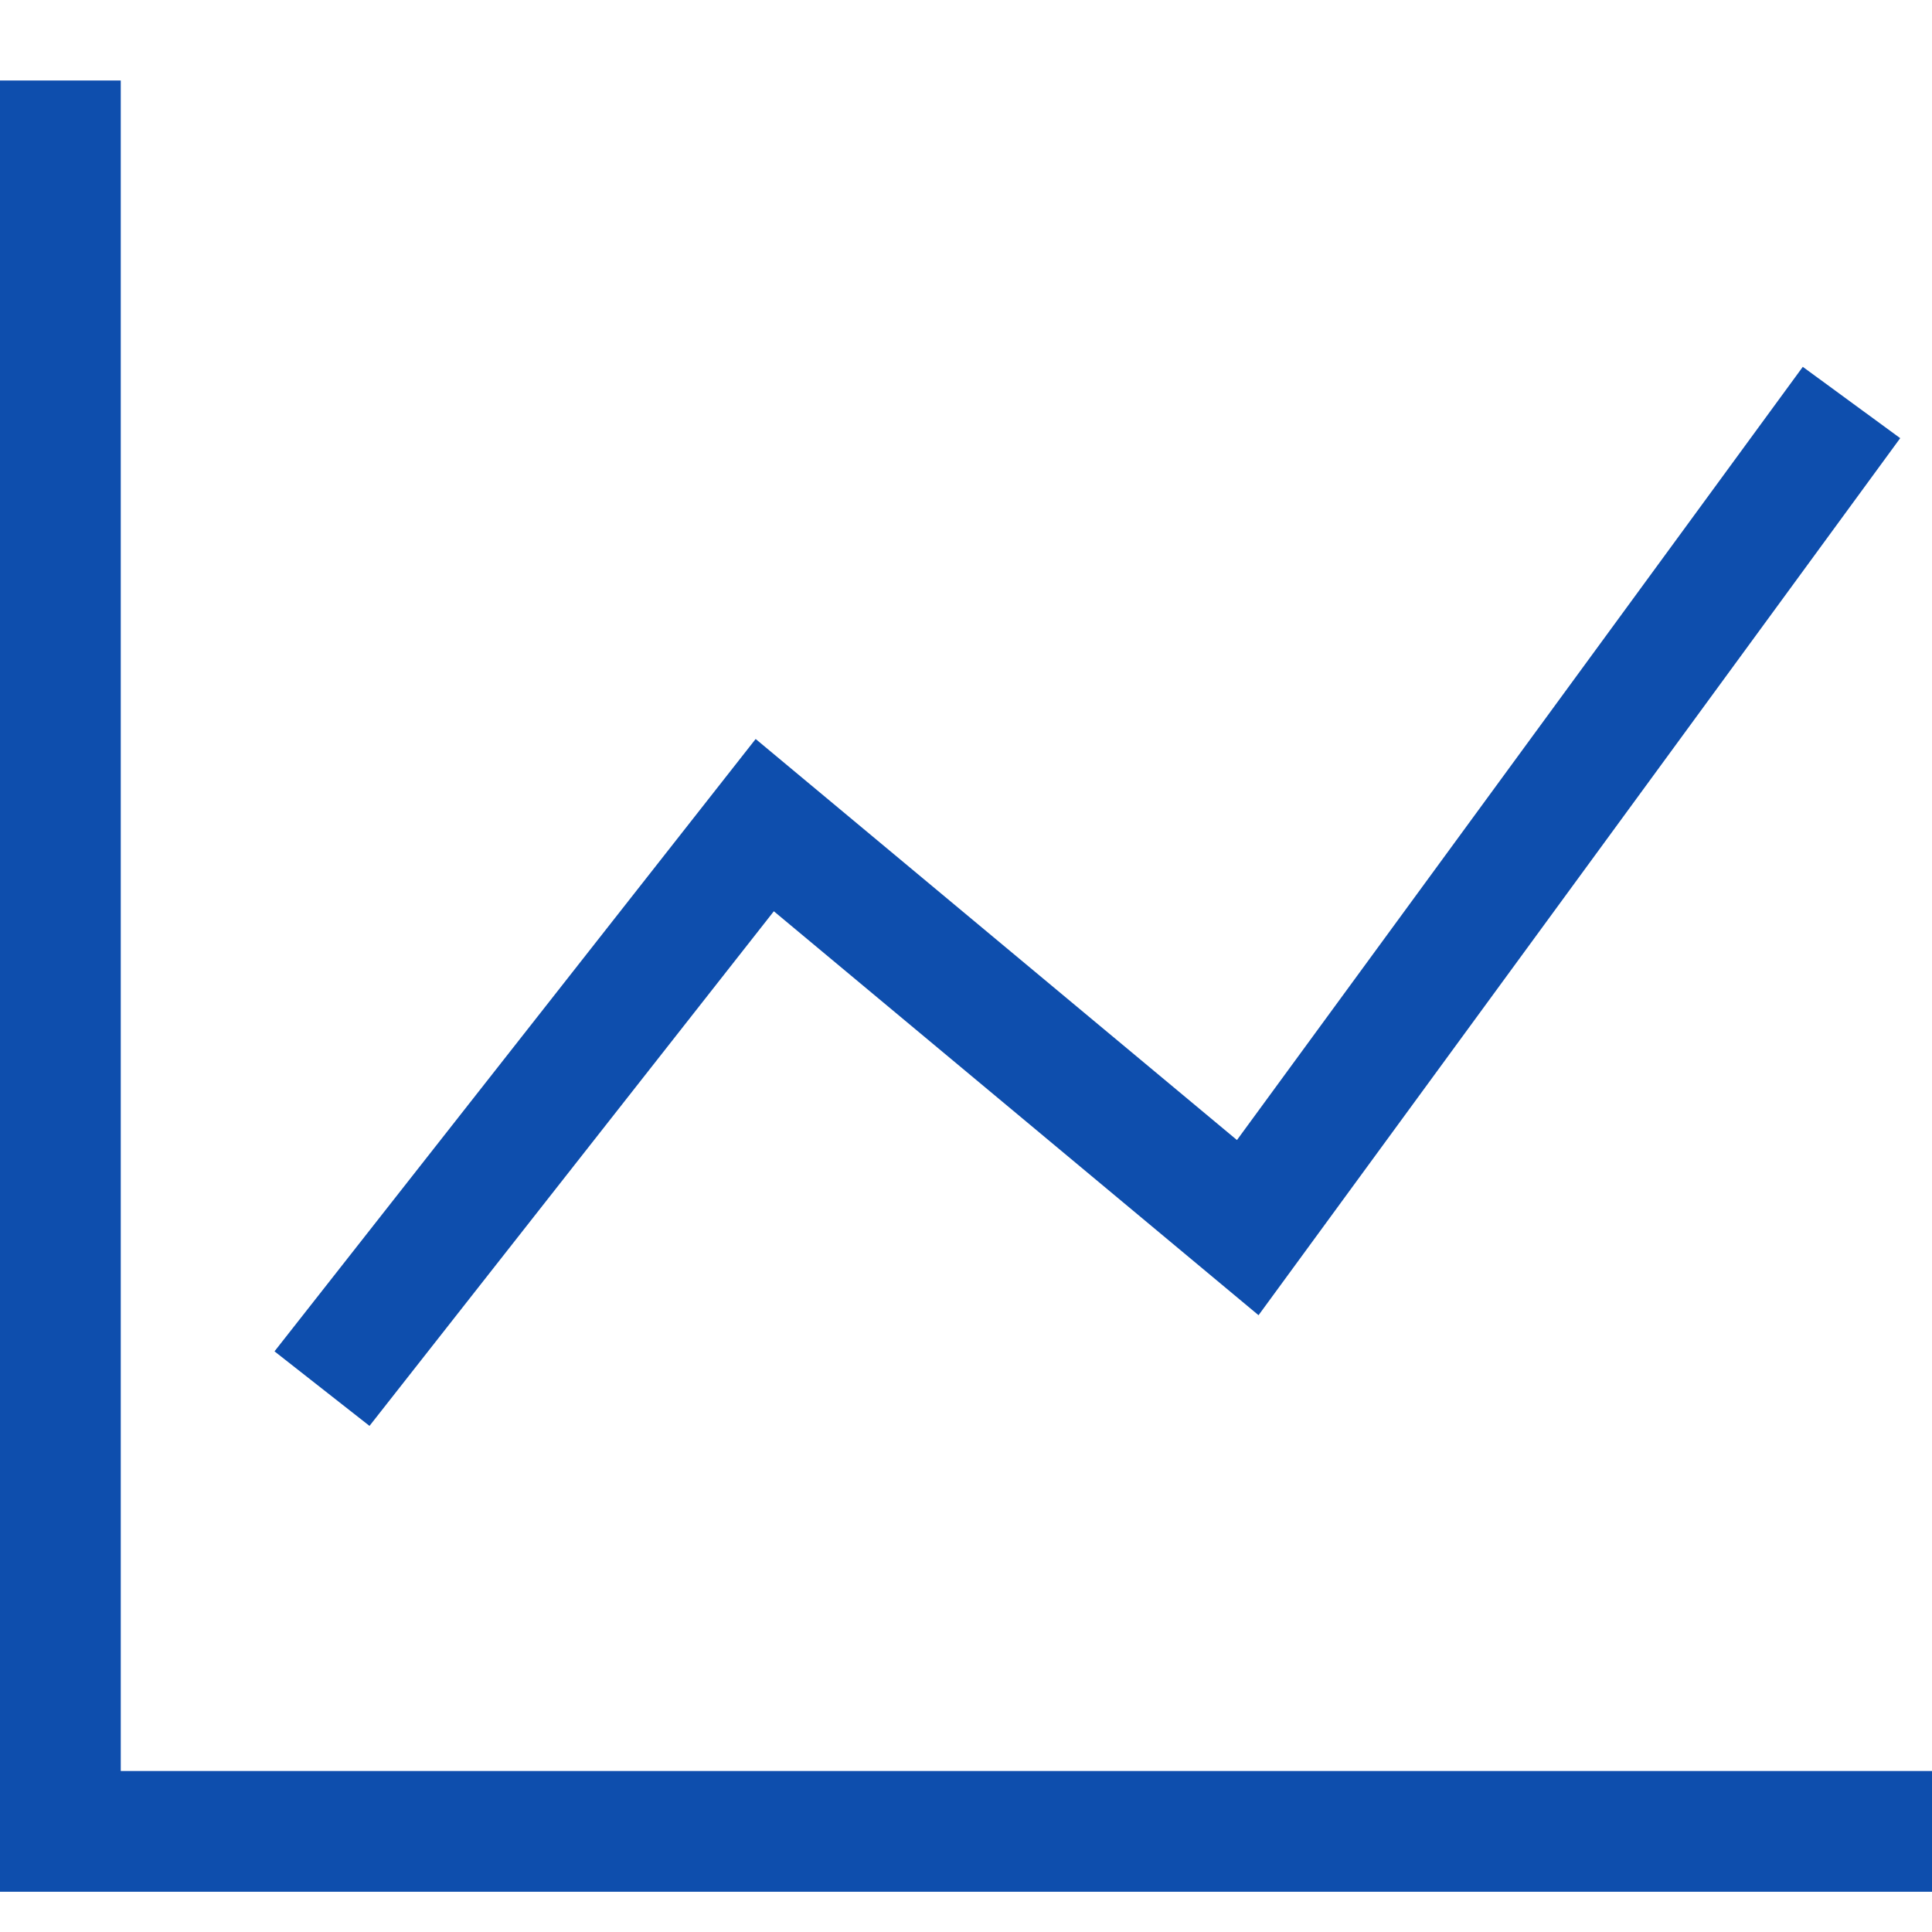
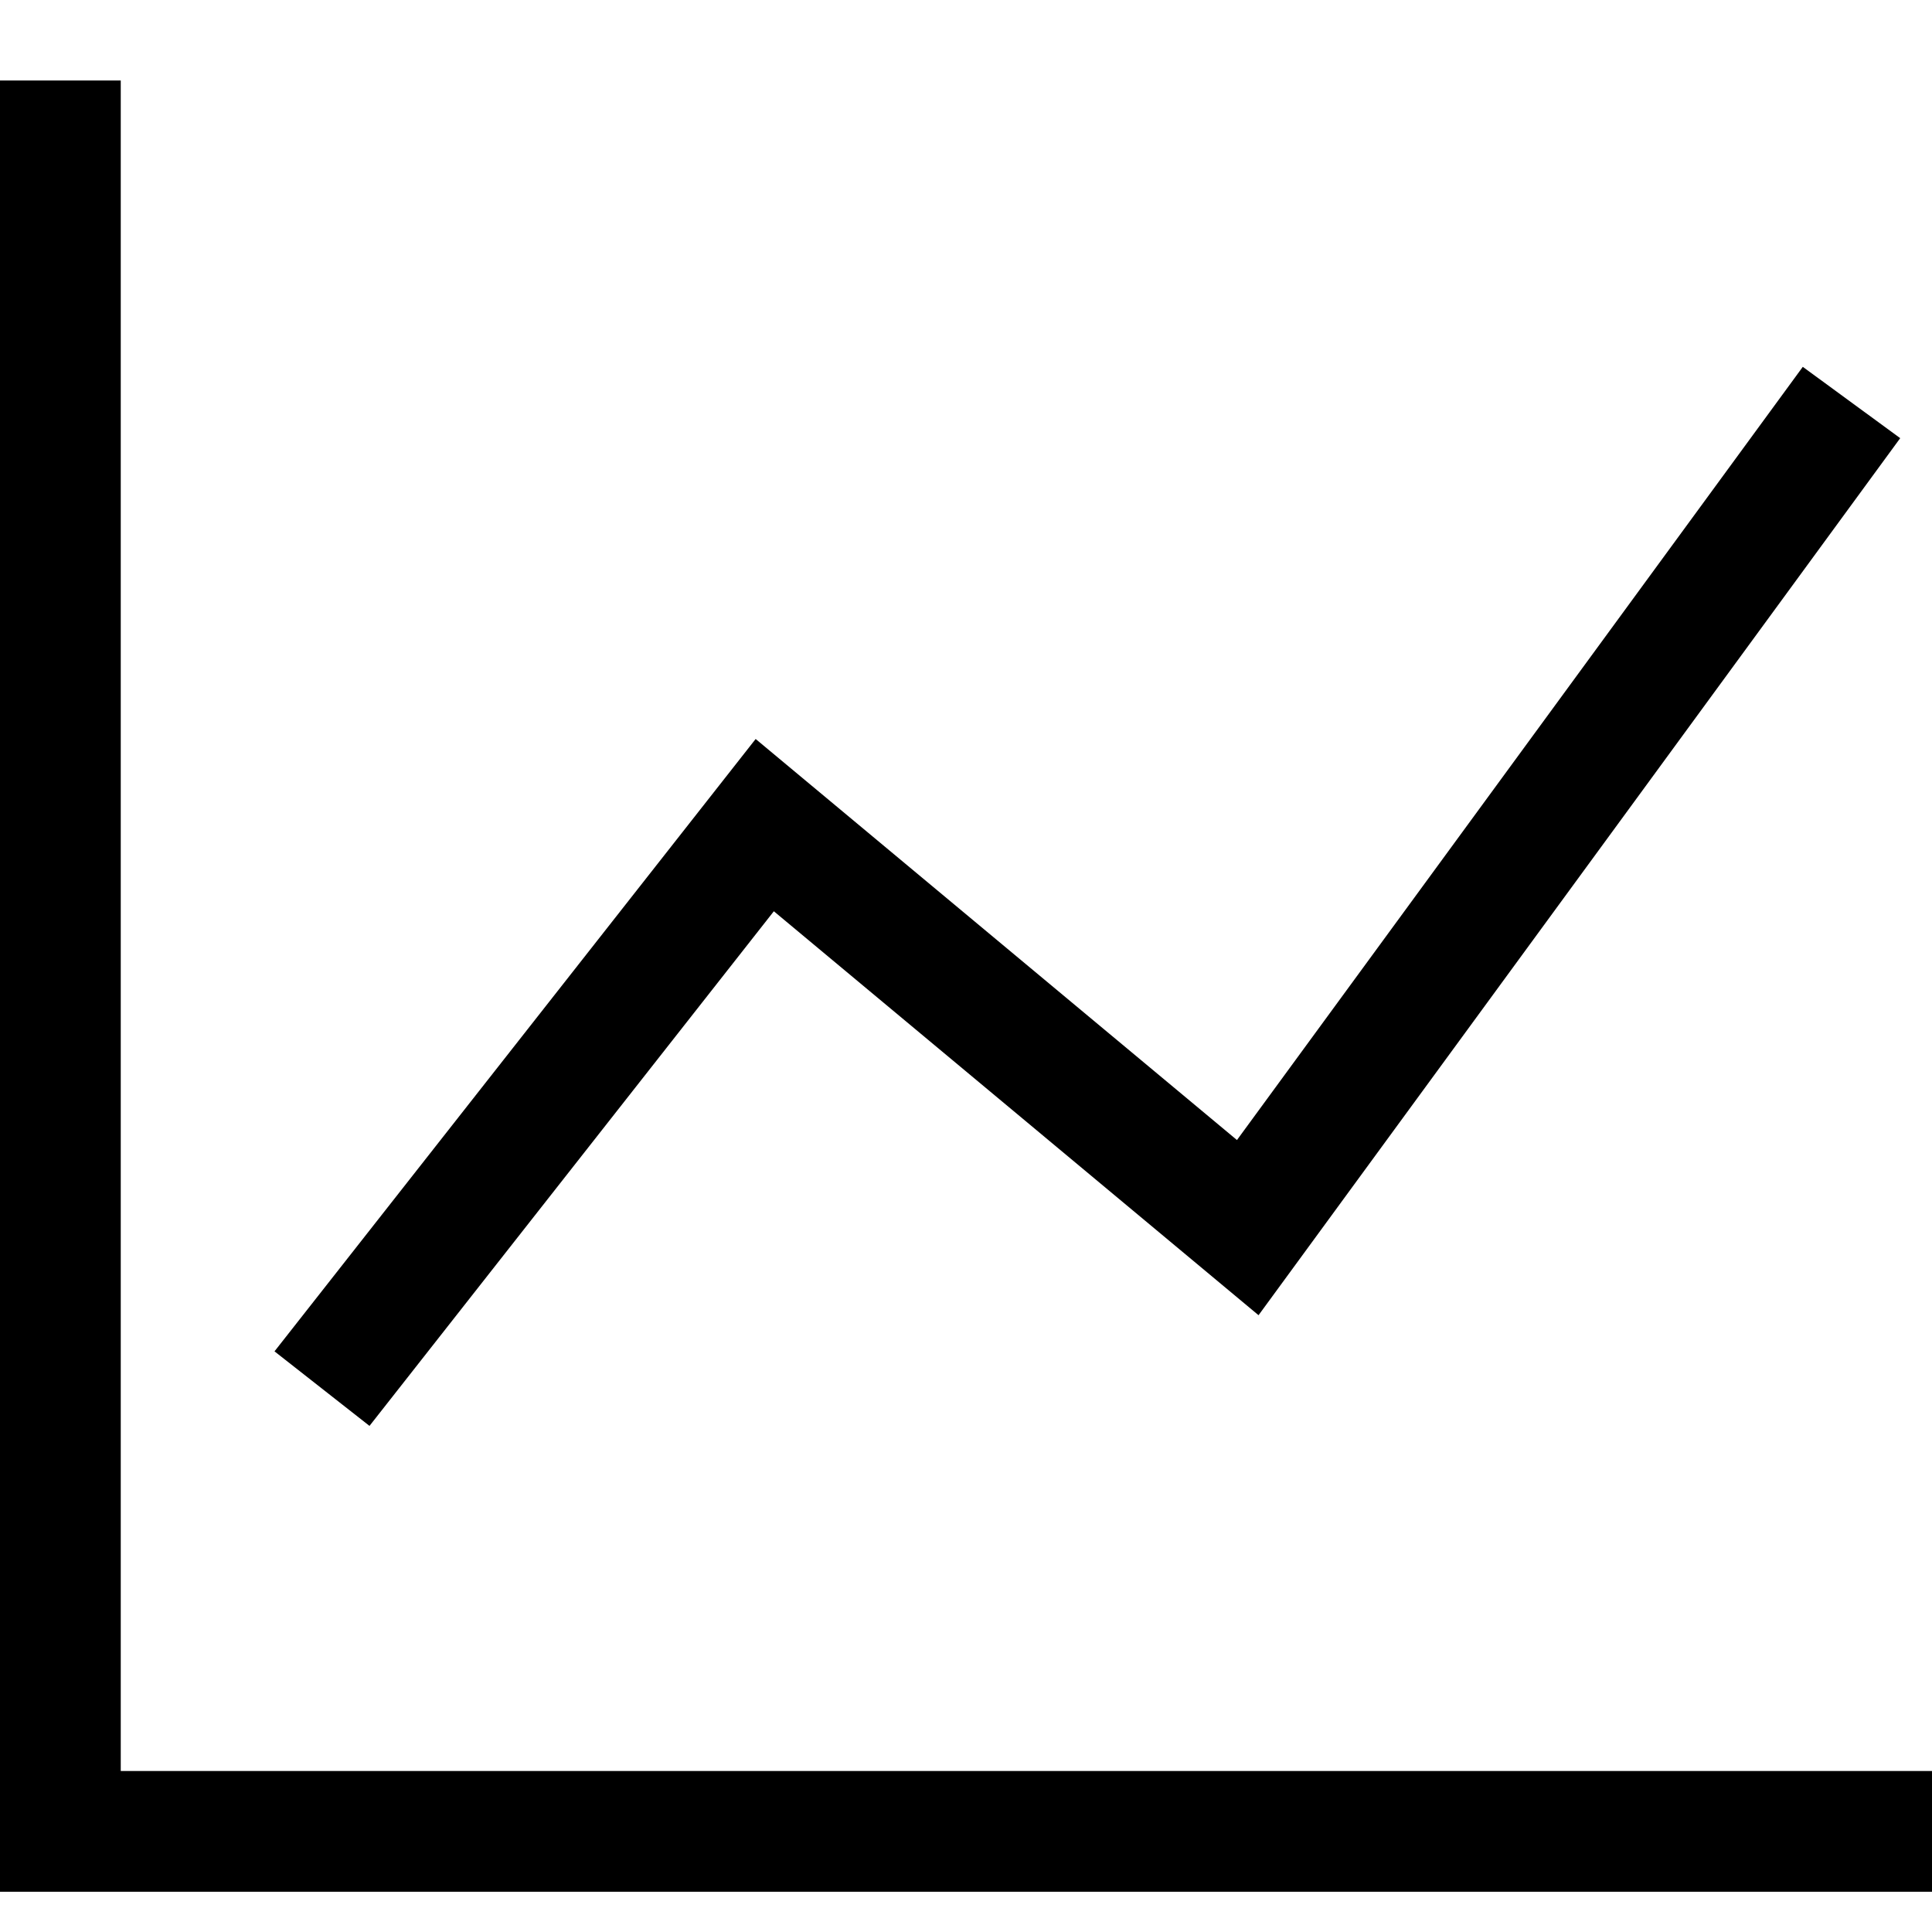
<svg xmlns="http://www.w3.org/2000/svg" width="24" height="24" viewBox="0 0 24 24">
  <g fill="none" fill-rule="evenodd">
-     <polygon fill="#0e4ead" fill-rule="nonzero" points="4.59 17.713 3.41 16.787 9.387 9.18 15.366 14.162 22.395 4.557 23.605 5.443 15.634 16.338 9.613 11.32" />
-     <polygon fill="#0e4ead" fill-rule="nonzero" points="1.5 22 24 22 24 23.5 0 23.5 0 1 1.5 1" />
+     <polygon fill="currentColor" fill-rule="nonzero" points="4.59 17.713 3.41 16.787 9.387 9.18 15.366 14.162 22.395 4.557 23.605 5.443 15.634 16.338 9.613 11.32" />
+     <polygon fill="currentColor" fill-rule="nonzero" points="1.5 22 24 22 24 23.5 0 23.5 0 1 1.5 1" />
  </g>
</svg>
